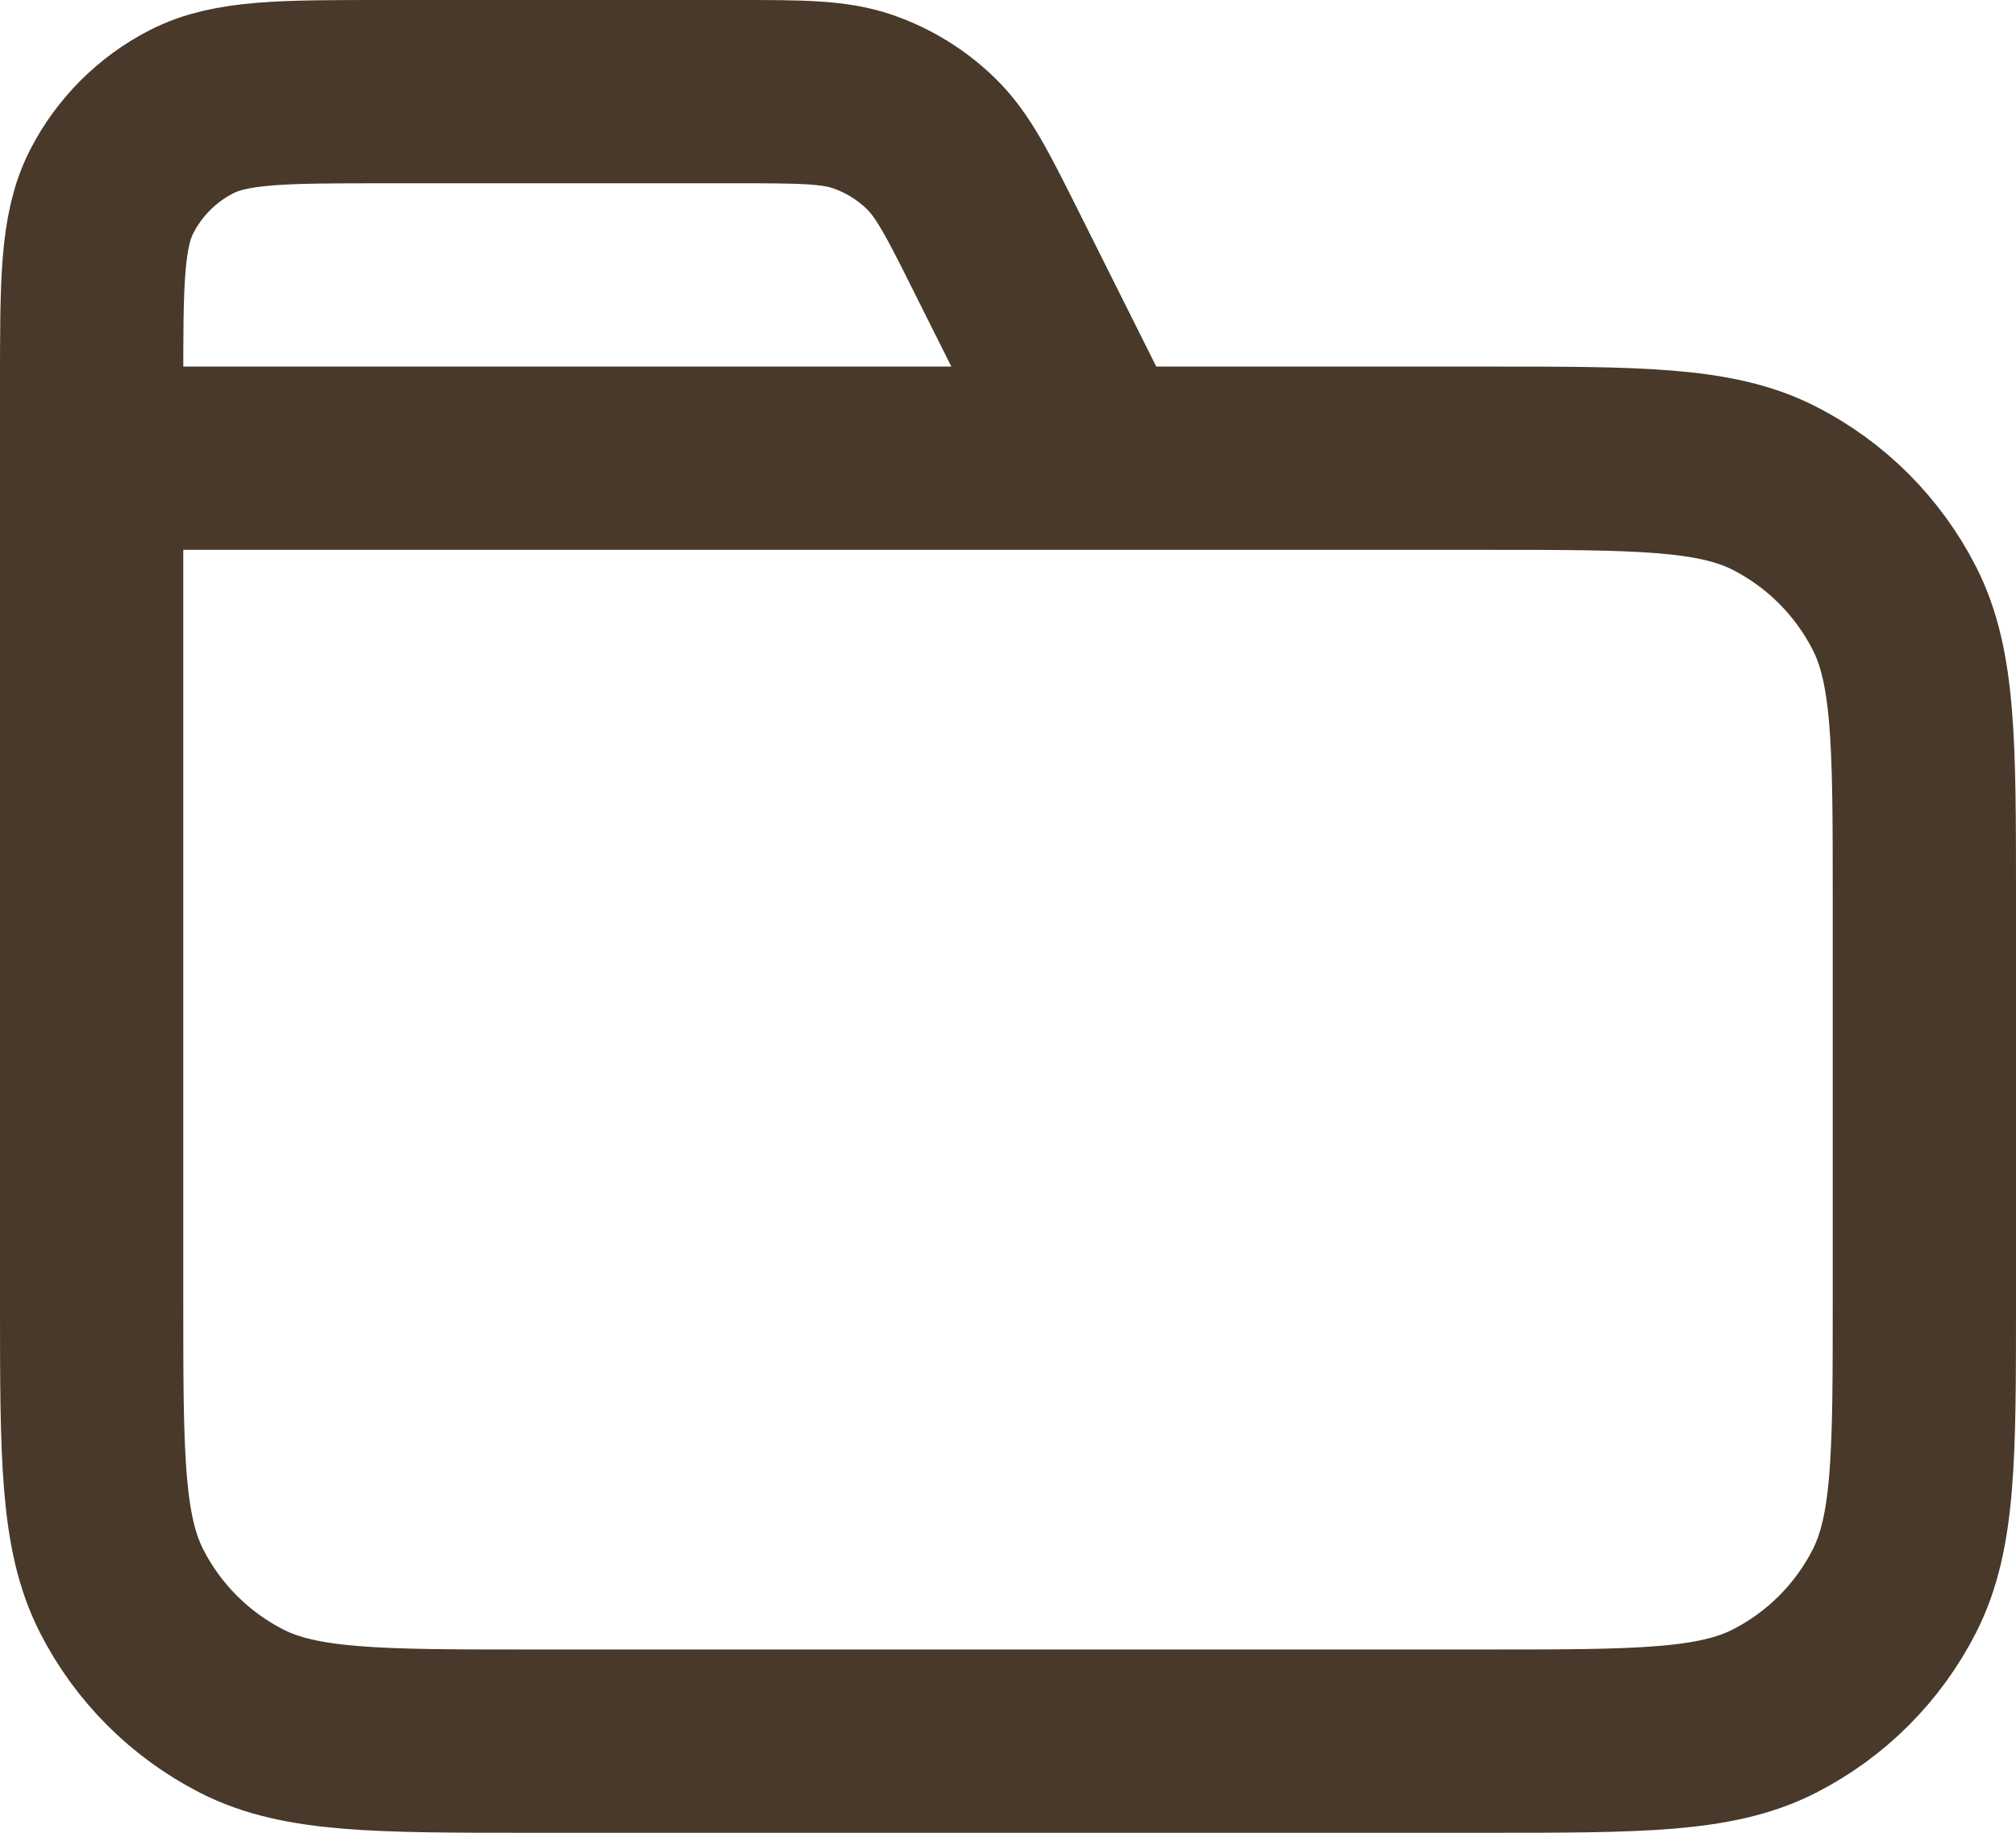
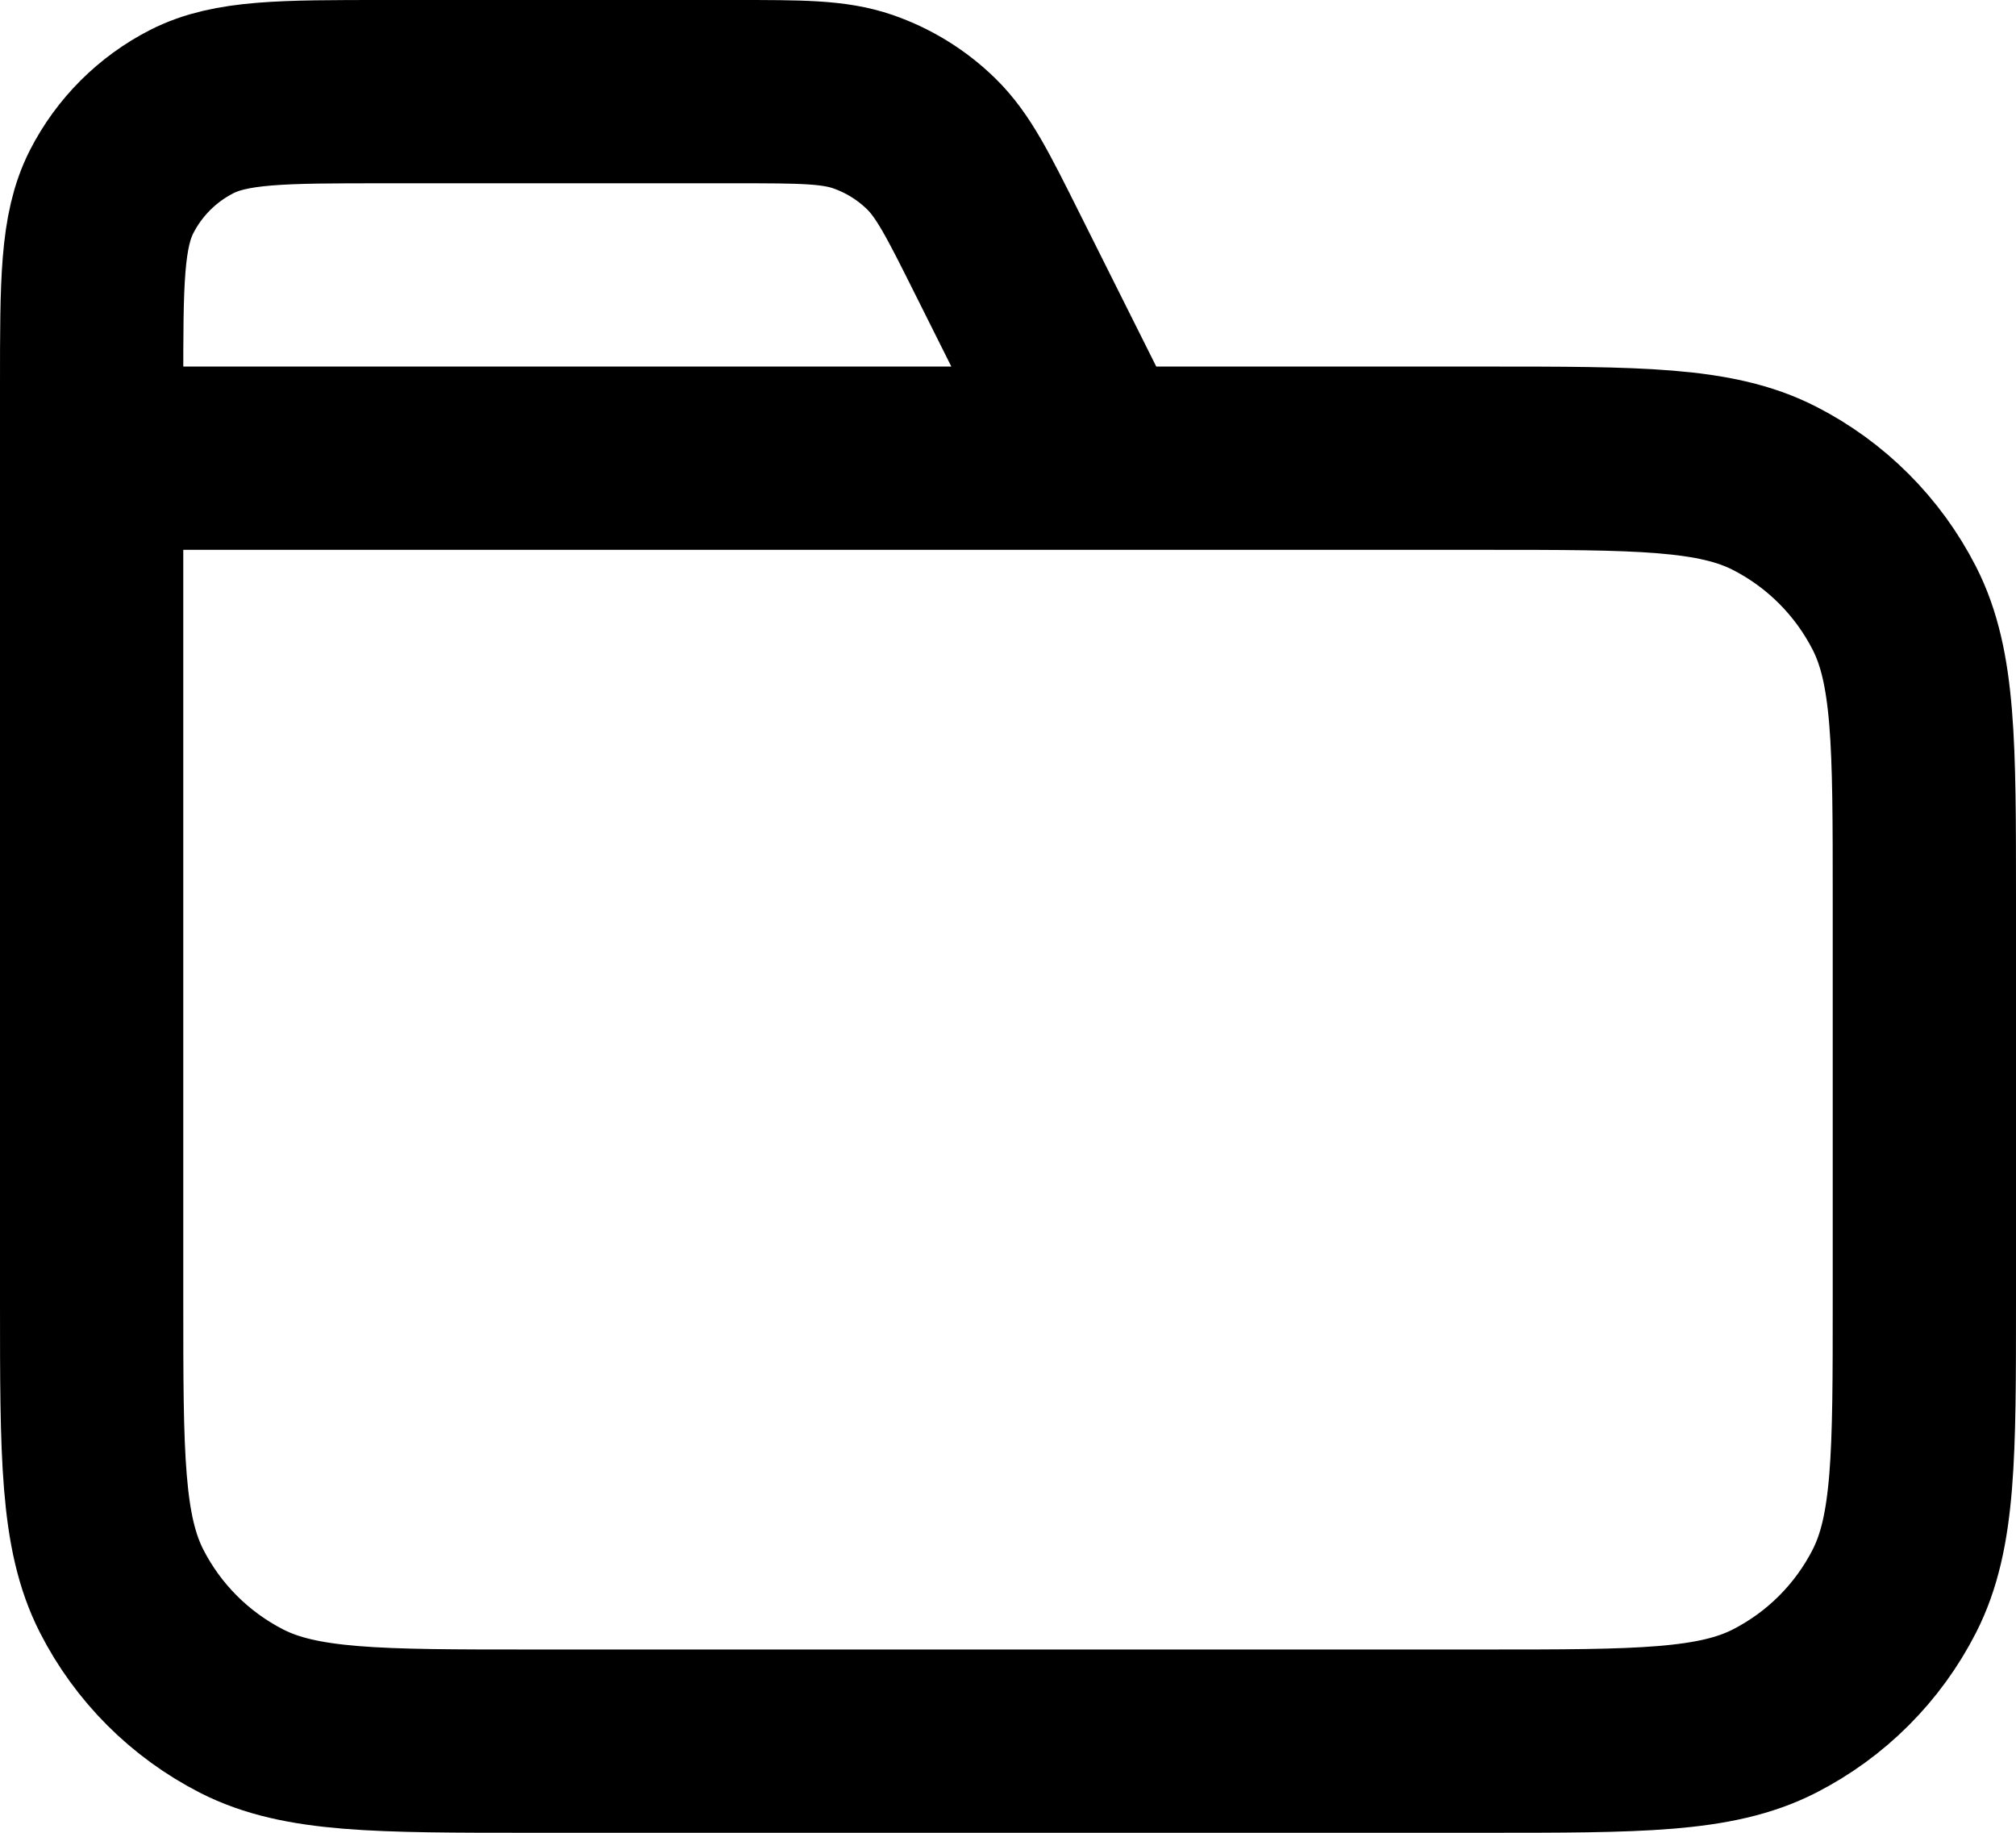
<svg xmlns="http://www.w3.org/2000/svg" viewBox="0 0 22 20" fill="none">
-   <path d="M12 5L10.884 2.769C10.563 2.127 10.403 1.806 10.163 1.571C9.952 1.364 9.696 1.206 9.416 1.109C9.099 1 8.74 1 8.022 1H4.2C3.08 1 2.52 1 2.092 1.218C1.716 1.41 1.41 1.716 1.218 2.092C1 2.52 1 3.08 1 4.2V5M1 5H16.2C17.88 5 18.72 5 19.362 5.327C19.927 5.615 20.385 6.074 20.673 6.638C21 7.28 21 8.12 21 9.8V14.2C21 15.88 21 16.72 20.673 17.362C20.385 17.927 19.927 18.385 19.362 18.673C18.72 19 17.88 19 16.2 19H5.8C4.12 19 3.28 19 2.638 18.673C2.074 18.385 1.615 17.927 1.327 17.362C1 16.72 1 15.88 1 14.2V5Z" stroke="#48392A" stroke-width="2" stroke-linecap="round" stroke-linejoin="round" />
+   <path d="M12 5L10.884 2.769C10.563 2.127 10.403 1.806 10.163 1.571C9.952 1.364 9.696 1.206 9.416 1.109C9.099 1 8.74 1 8.022 1H4.2C3.08 1 2.52 1 2.092 1.218C1.716 1.41 1.41 1.716 1.218 2.092C1 2.52 1 3.08 1 4.2V5M1 5H16.2C17.88 5 18.72 5 19.362 5.327C19.927 5.615 20.385 6.074 20.673 6.638C21 7.28 21 8.12 21 9.8V14.2C21 15.88 21 16.72 20.673 17.362C20.385 17.927 19.927 18.385 19.362 18.673C18.72 19 17.88 19 16.2 19H5.8C4.12 19 3.28 19 2.638 18.673C2.074 18.385 1.615 17.927 1.327 17.362C1 16.72 1 15.88 1 14.2V5Z" stroke="currentColor" stroke-width="2" stroke-linecap="round" stroke-linejoin="round" />
</svg>
